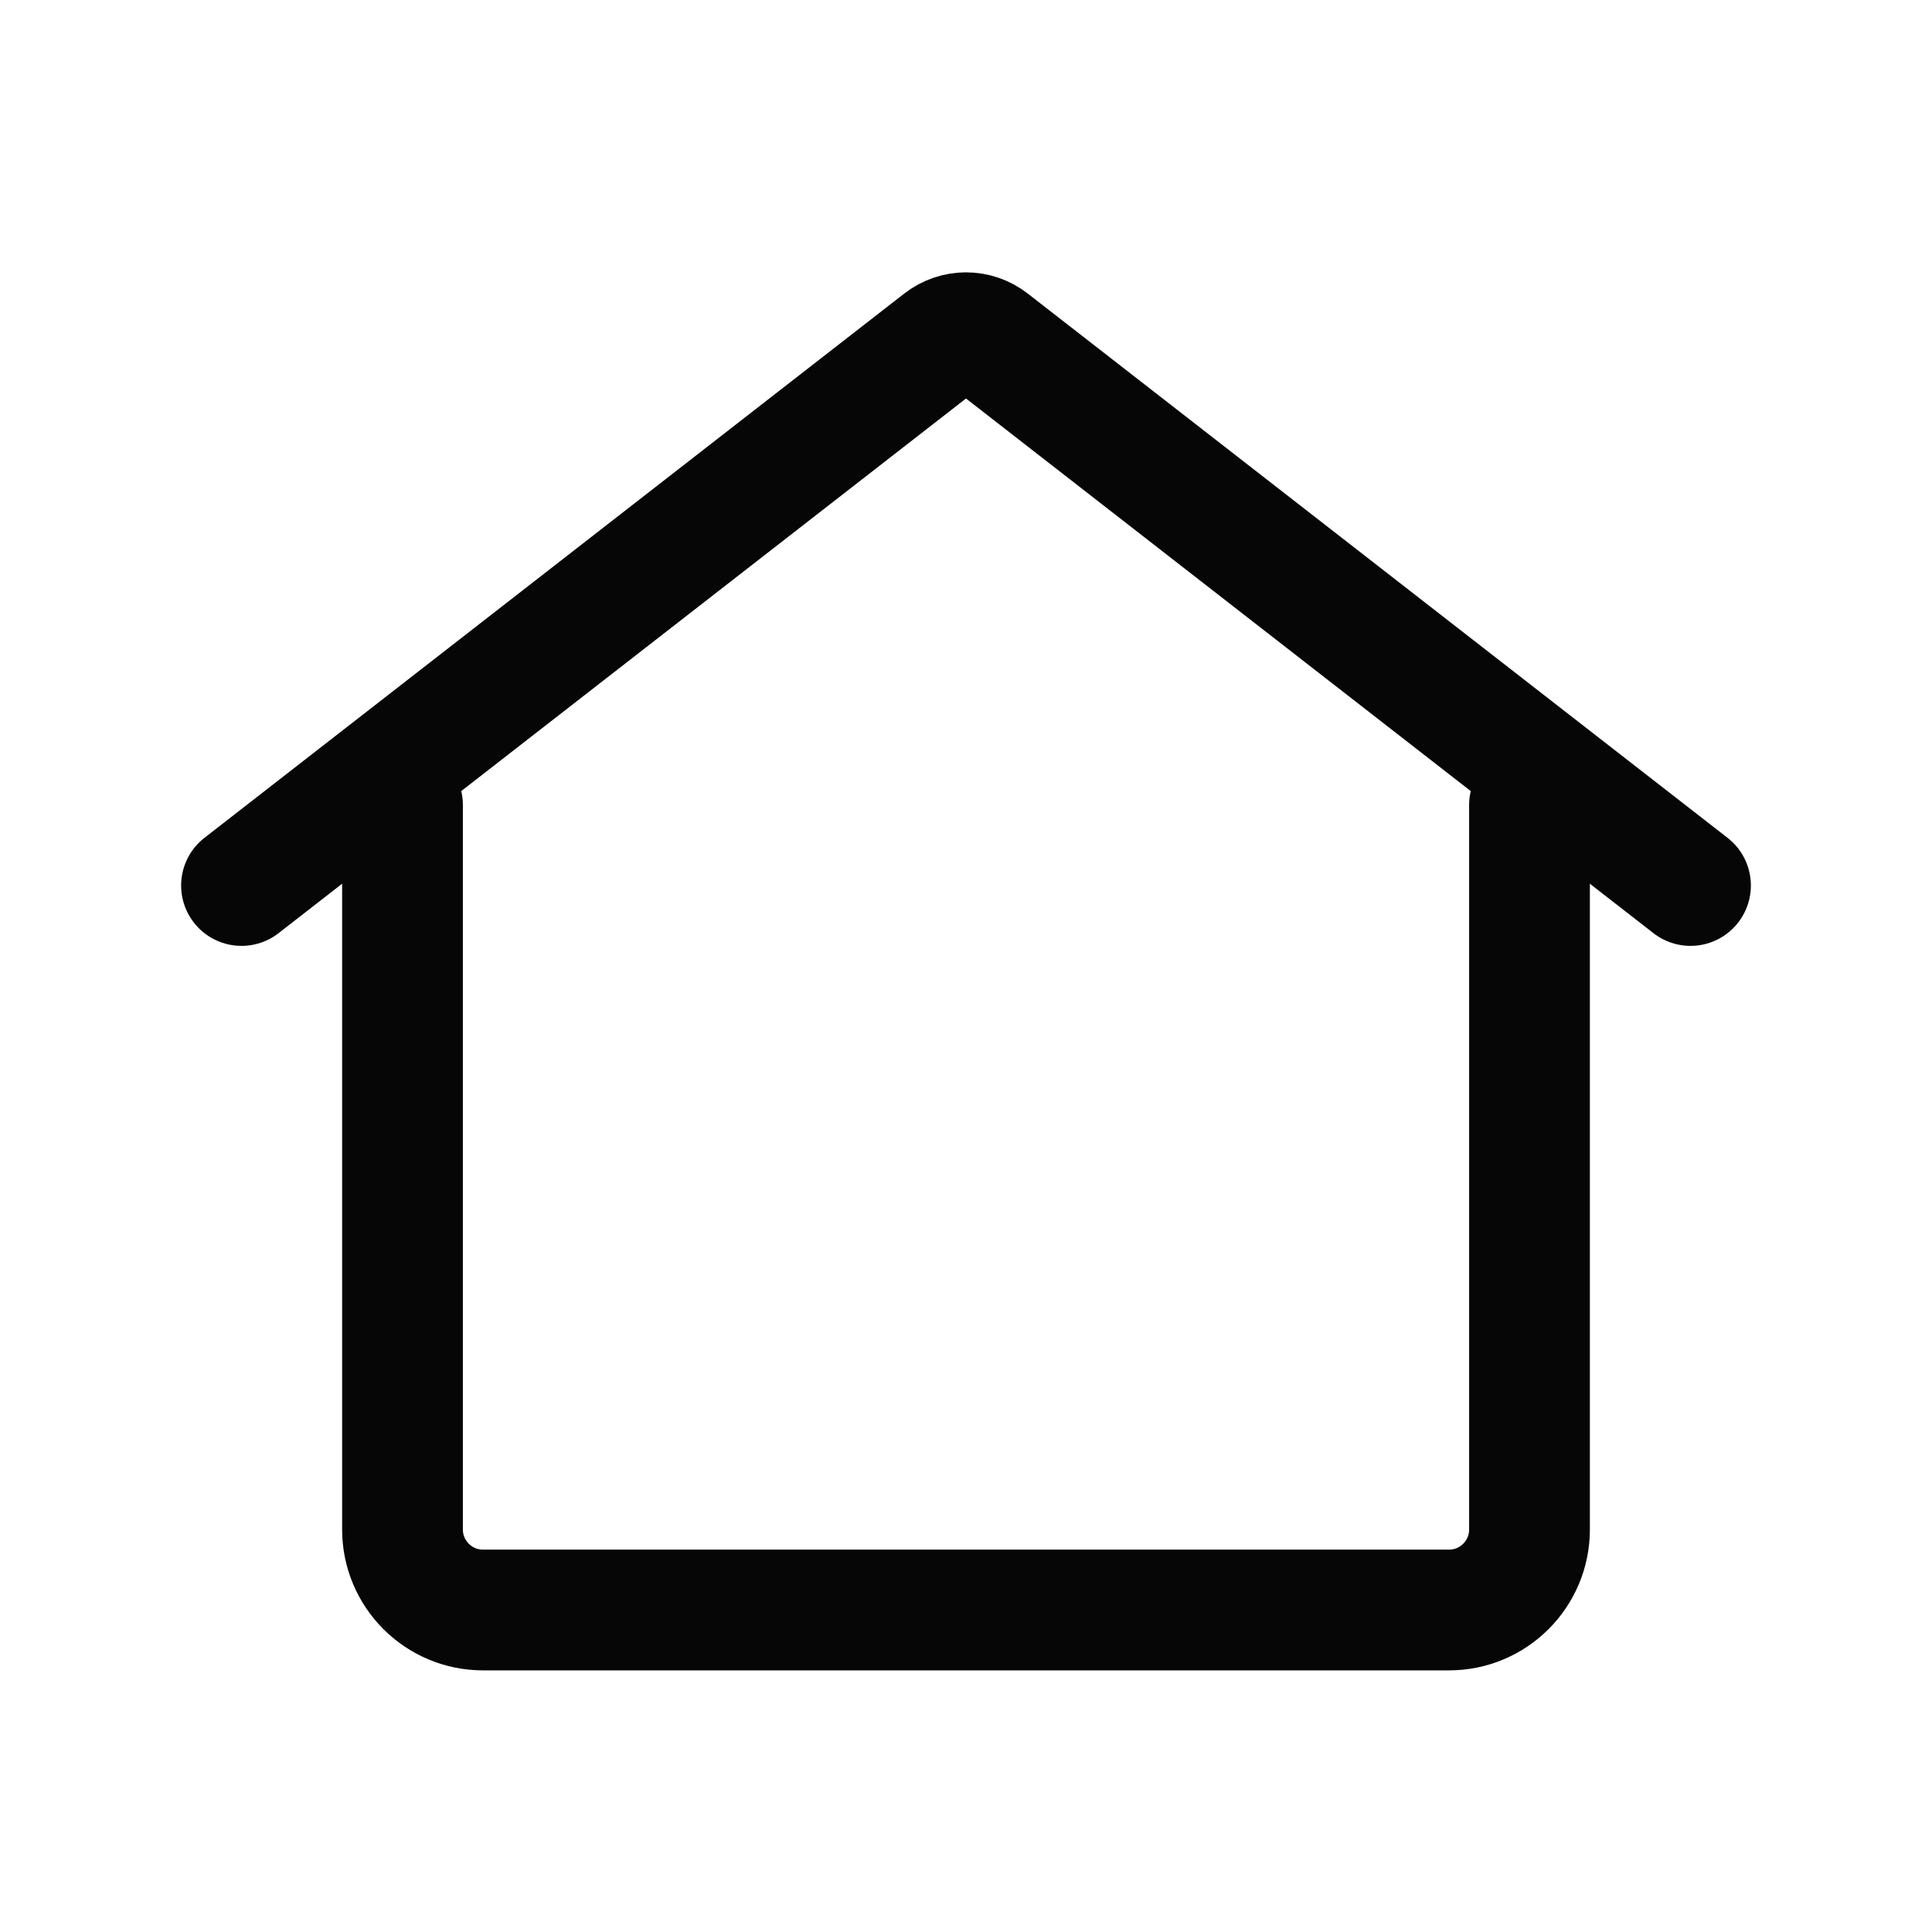
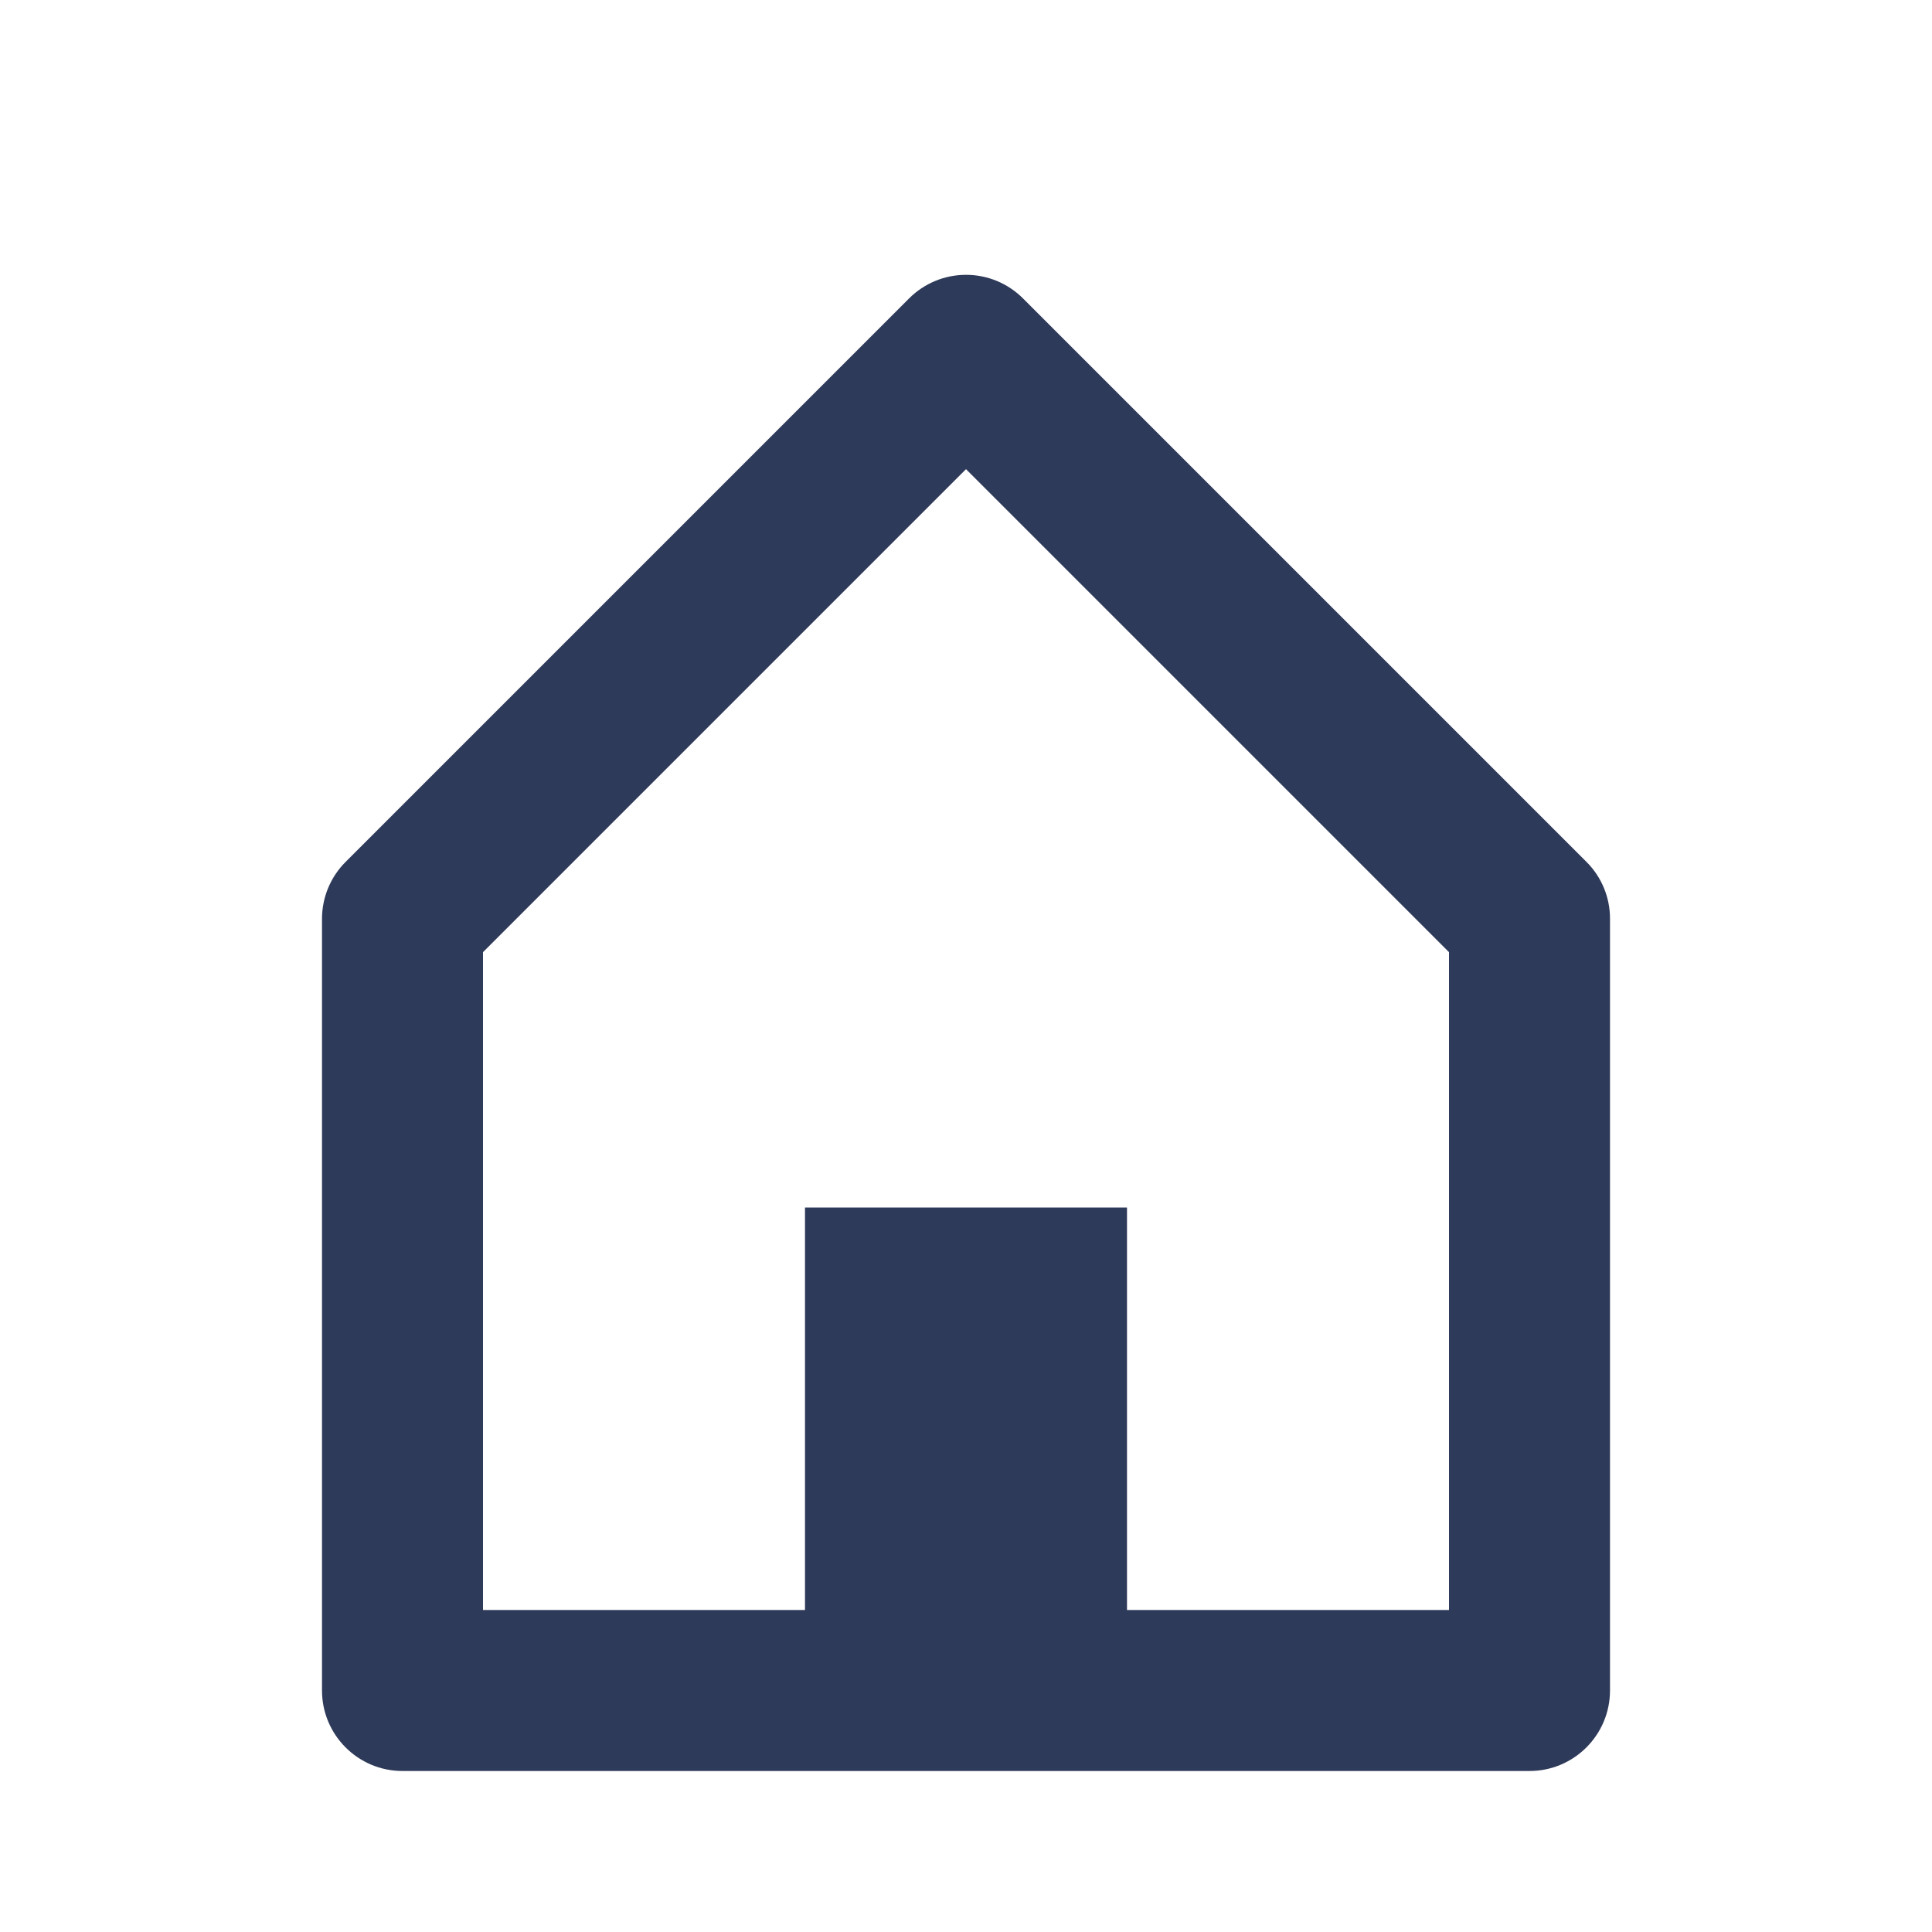
<svg xmlns="http://www.w3.org/2000/svg" width="24" height="24" viewBox="0 0 24 24" fill="none">
-   <path d="M5 10V19C5 19.552 5.448 20 6 20H18C18.552 20 19 19.552 19 19V10" stroke="#060606" stroke-width="1.5" stroke-linecap="round" />
-   <path d="M21 11L12.307 4.239C12.126 4.098 11.874 4.098 11.693 4.239L3 11" stroke="#060606" stroke-width="1.5" stroke-linecap="round" />
+   <path d="M19 22H5C4.448 22 4 21.552 4 21V11.414C4 11.149 4.105 10.895 4.293 10.707L11.293 3.707C11.481 3.519 11.735 3.414 12.001 3.414C12.266 3.414 12.52 3.519 12.708 3.707L19.708 10.707C19.896 10.894 20.001 11.149 20 11.414V21C20 21.552 19.552 22 19 22ZM10 15H14V20H18V11.828L12 5.828L6 11.828V20H10V15Z" fill="#2E3A59" />
</svg>
